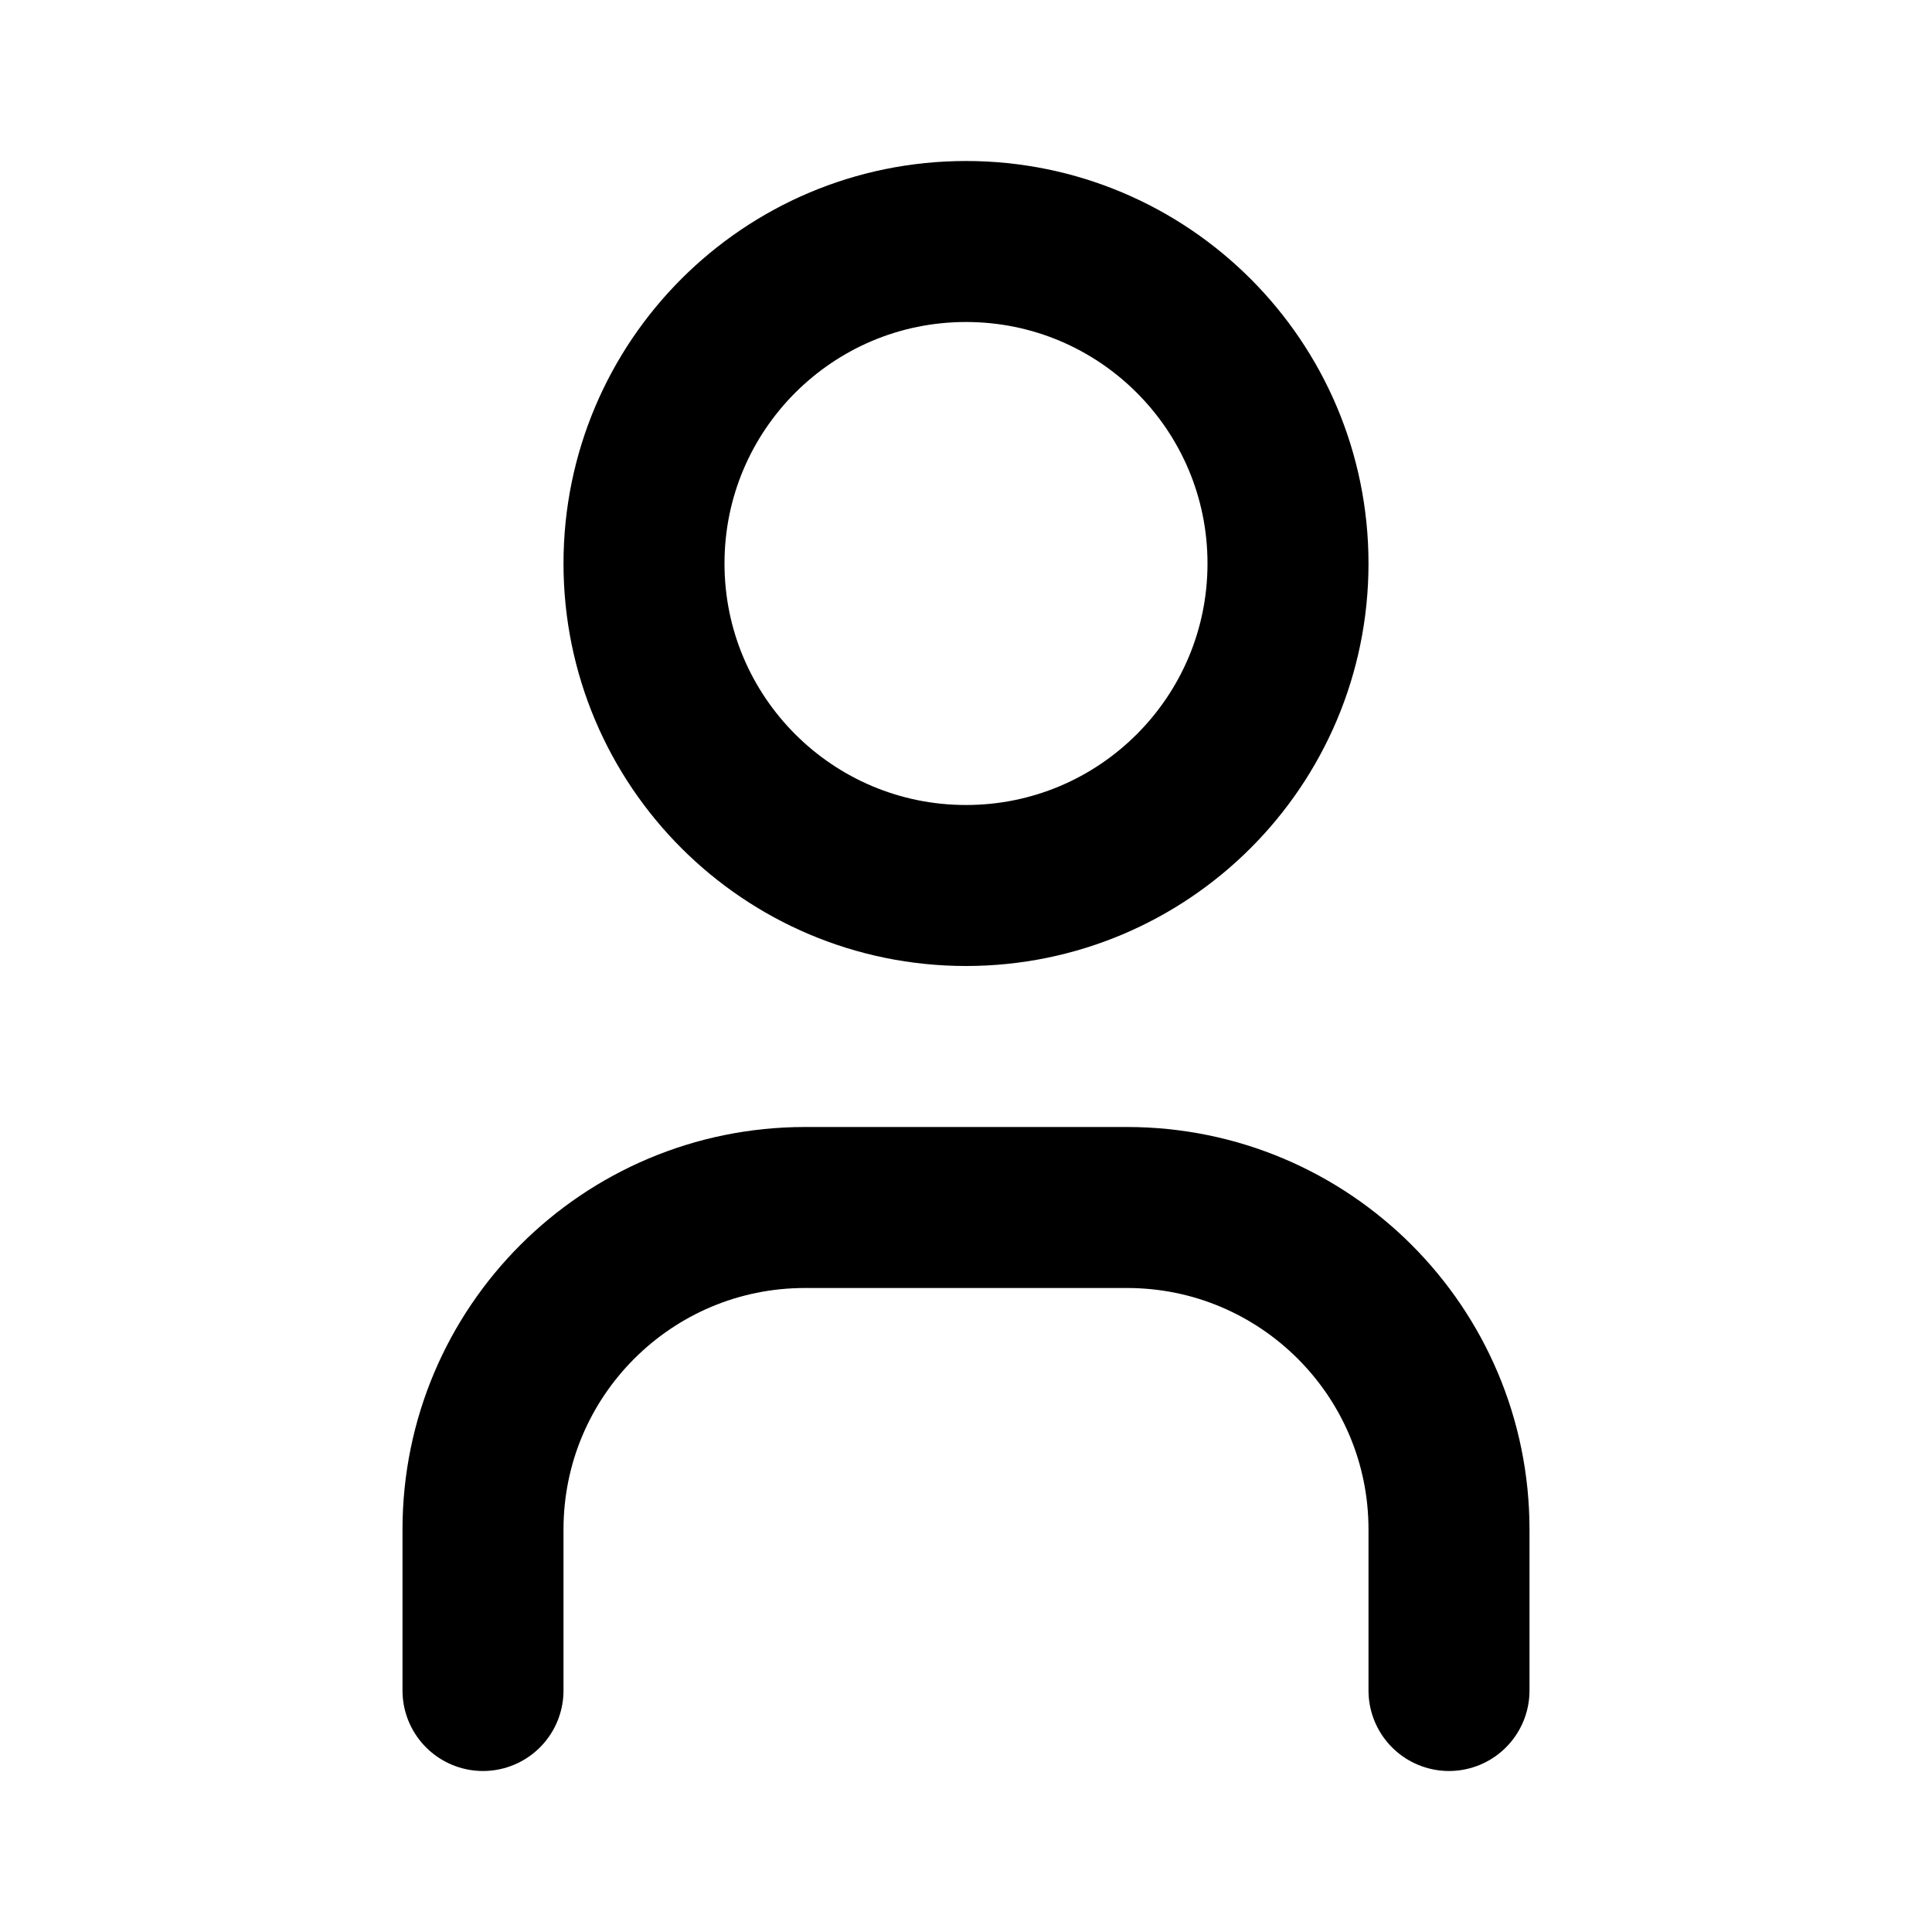
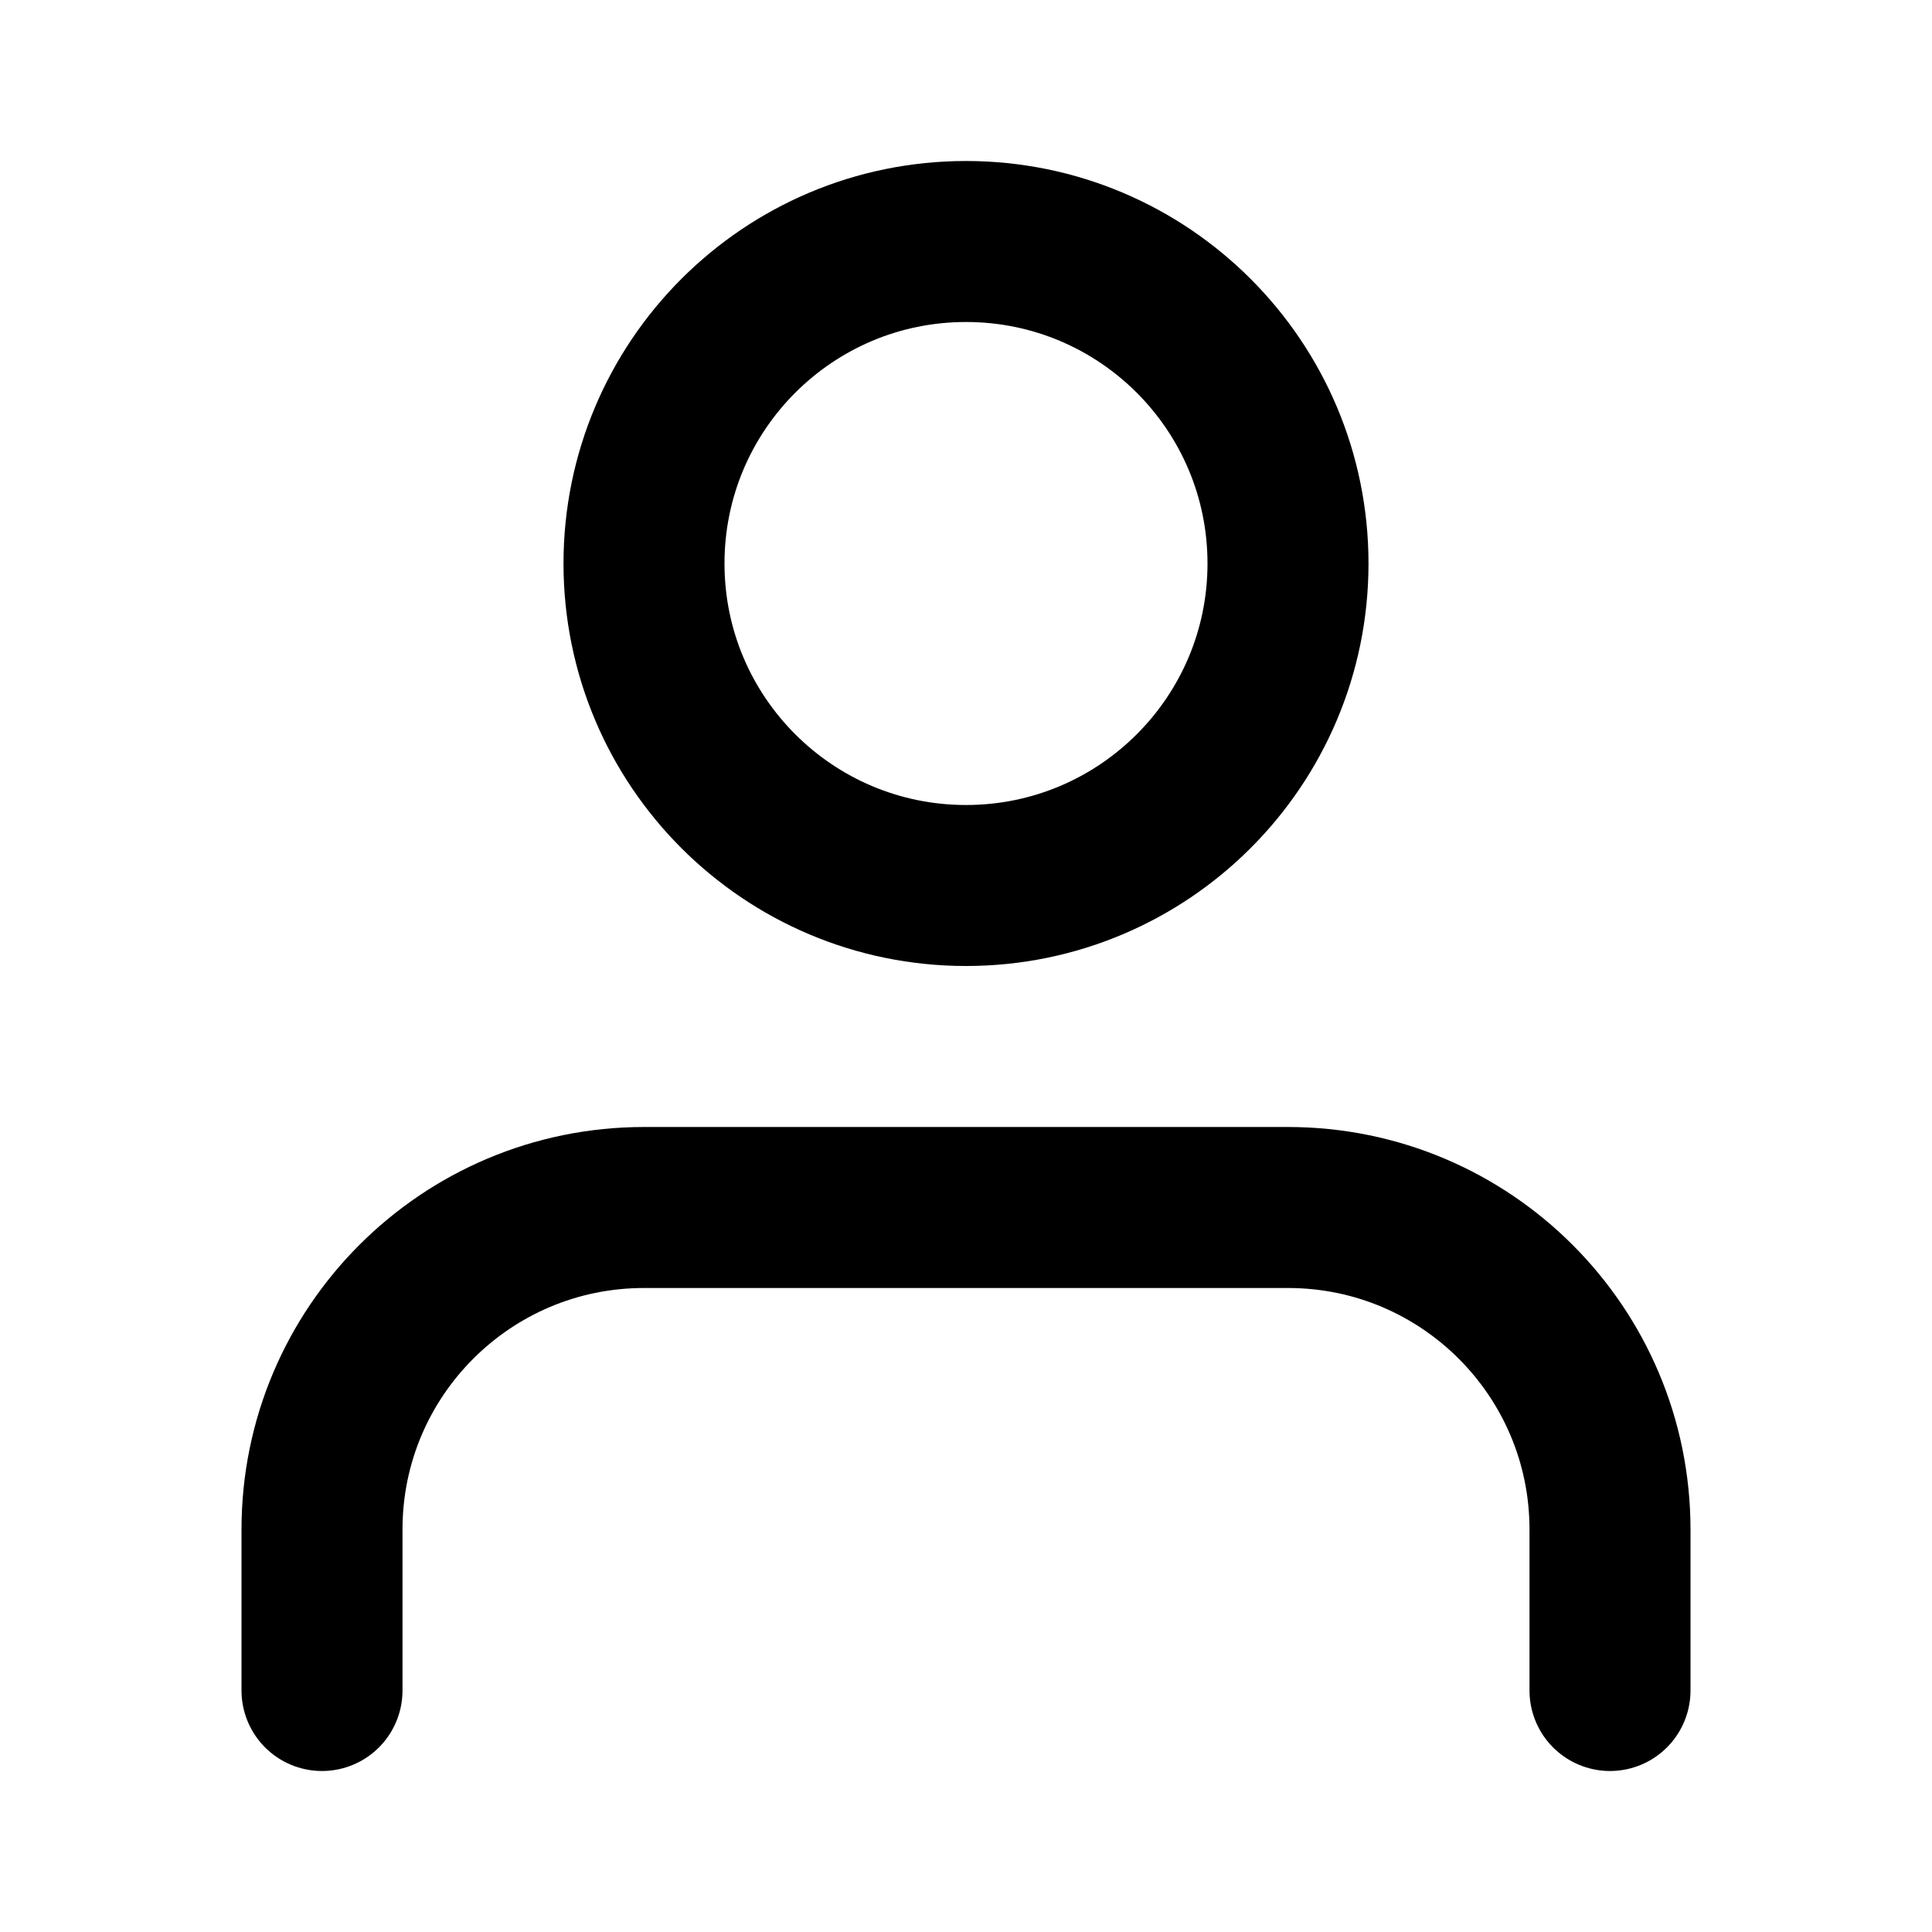
- <svg xmlns="http://www.w3.org/2000/svg" class="icon icon-tabler icon-tabler-user" width="24" height="24" viewBox="0 0 24 24" stroke-width="2" stroke="currentColor" fill="none" stroke-linecap="round" stroke-linejoin="round">
-   <path stroke="none" d="M0 0h24v24H0z" />
+ <svg xmlns="http://www.w3.org/2000/svg" width="24" height="24" viewBox="0 0 24 24" fill="none" stroke="currentColor" stroke-width="2" stroke-linecap="round" stroke-linejoin="round" class="feather feather-user">
+   <path d="M20 21v-2a4 4 0 0 0-4-4H8a4 4 0 0 0-4 4v2" />
  <circle cx="12" cy="7" r="4" />
-   <path d="M6 21v-2a4 4 0 0 1 4 -4h4a4 4 0 0 1 4 4v2" />
</svg>
